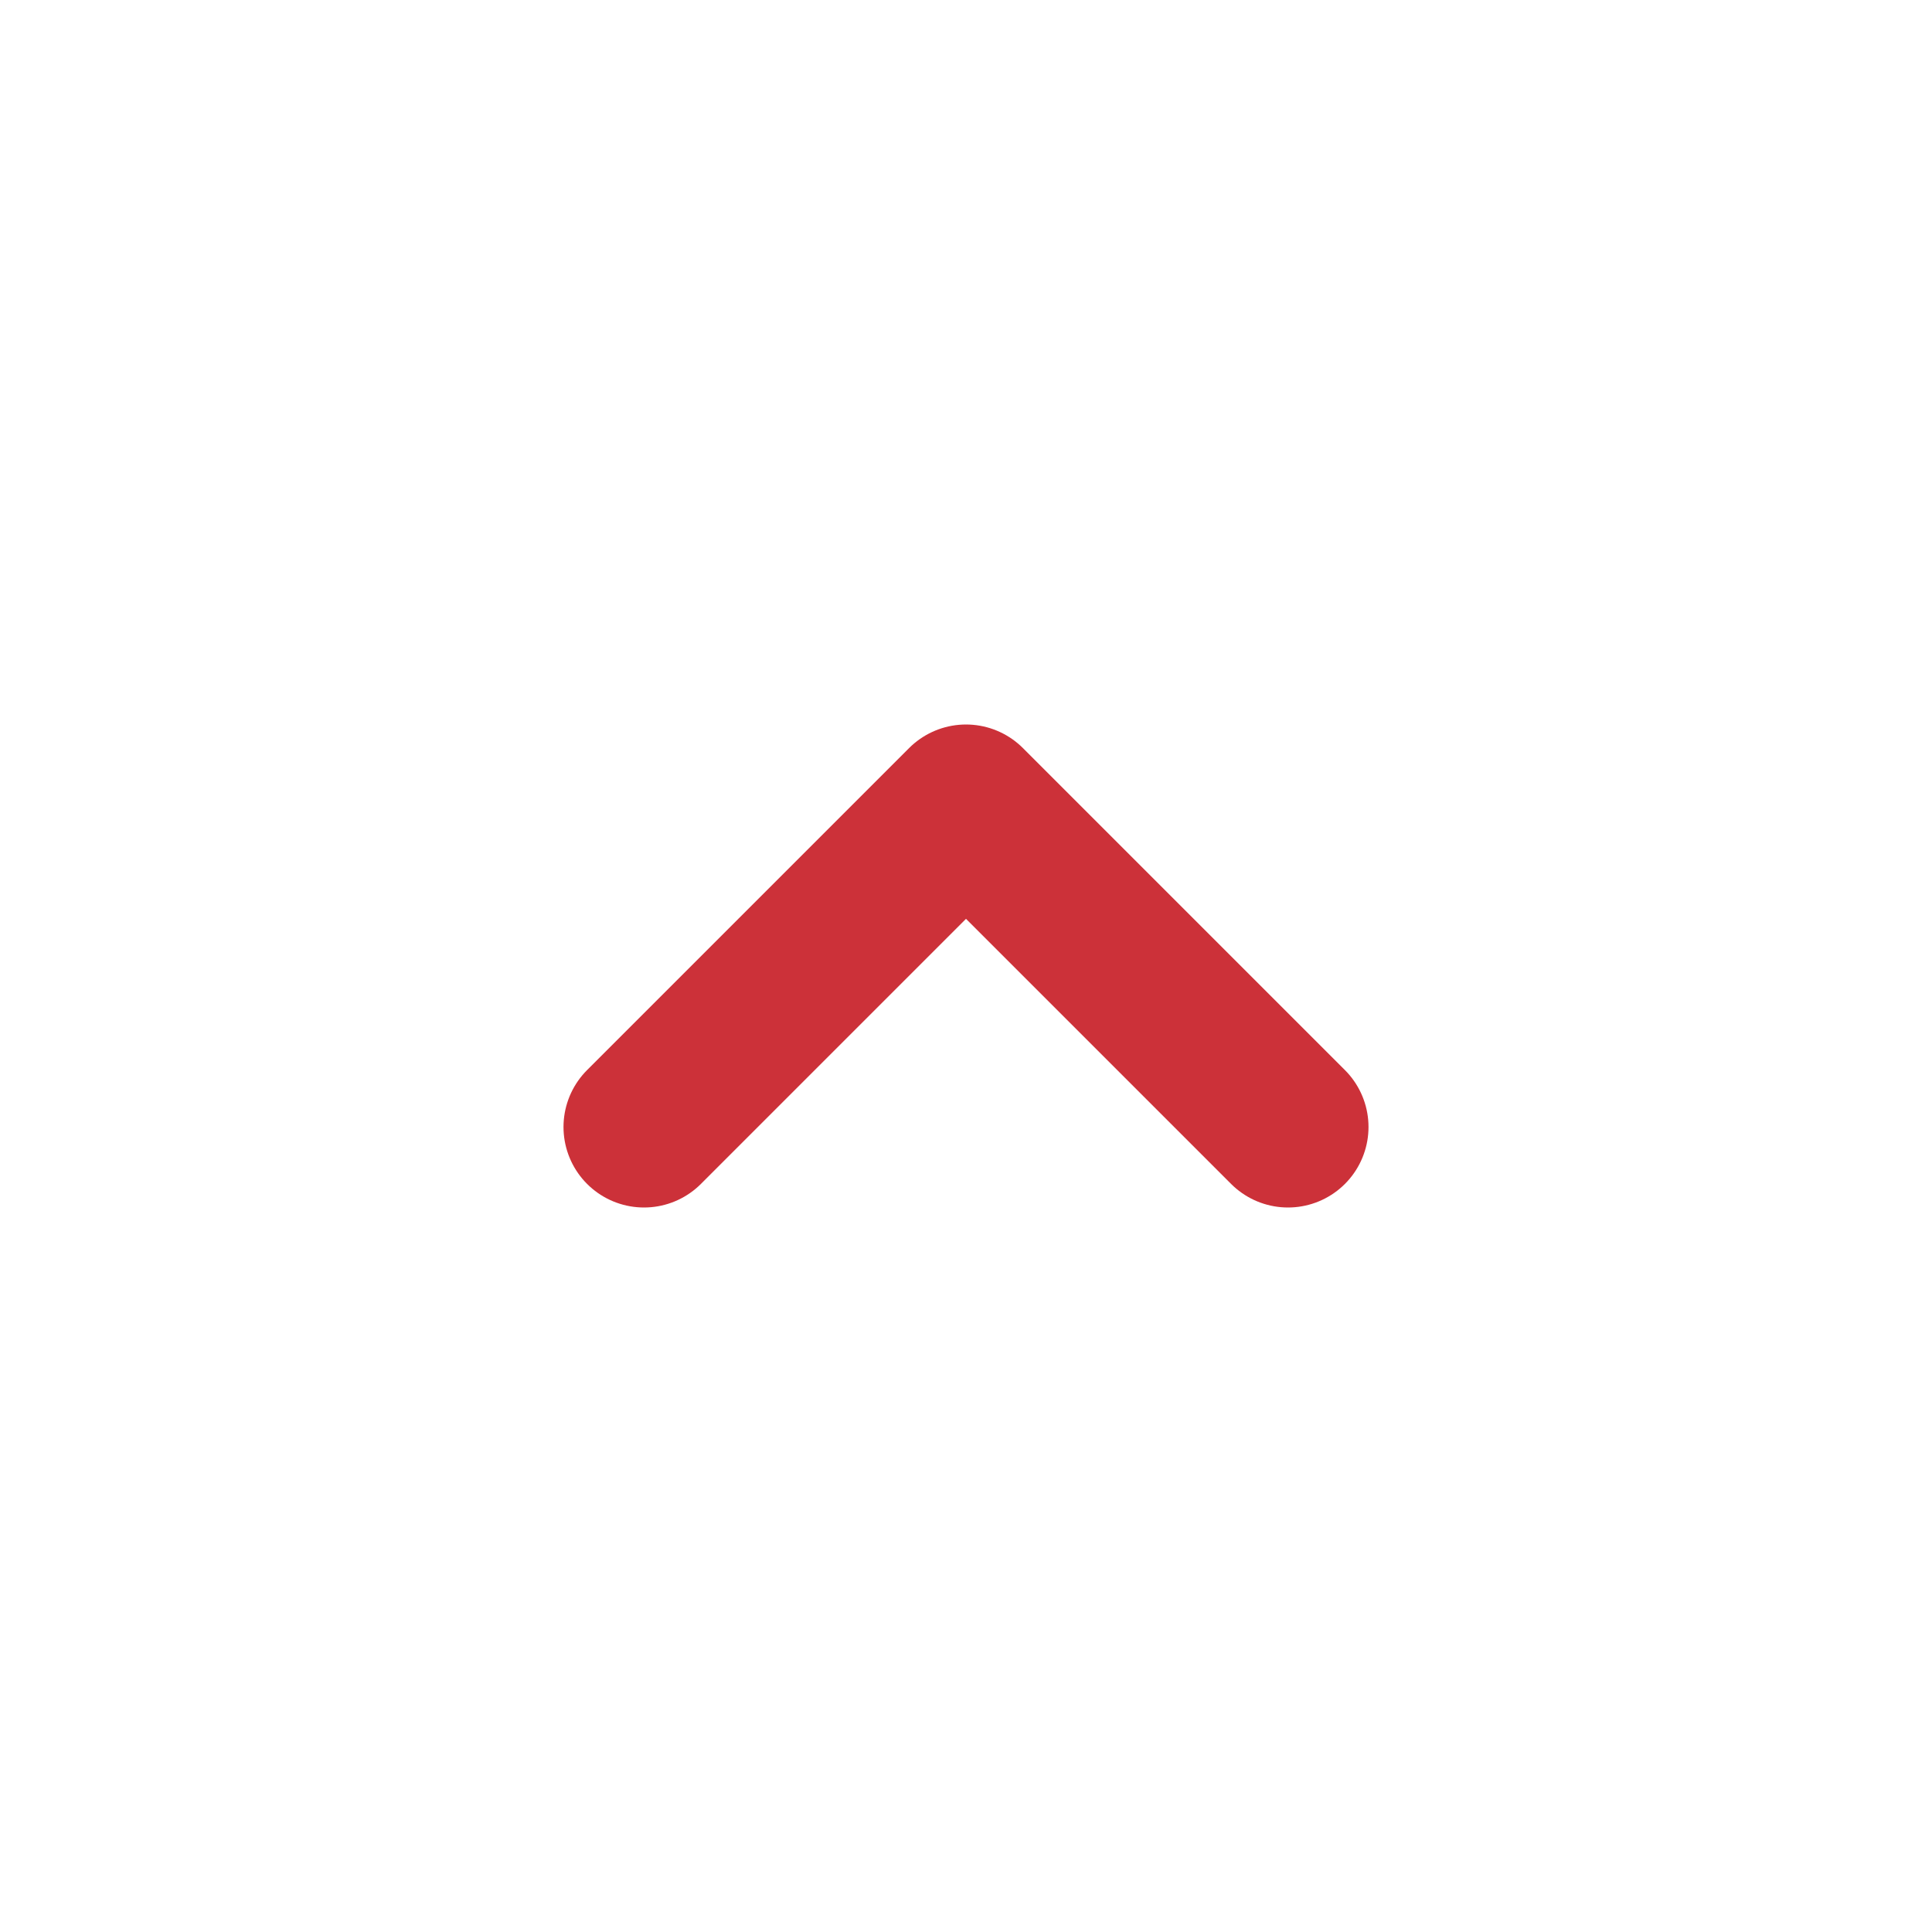
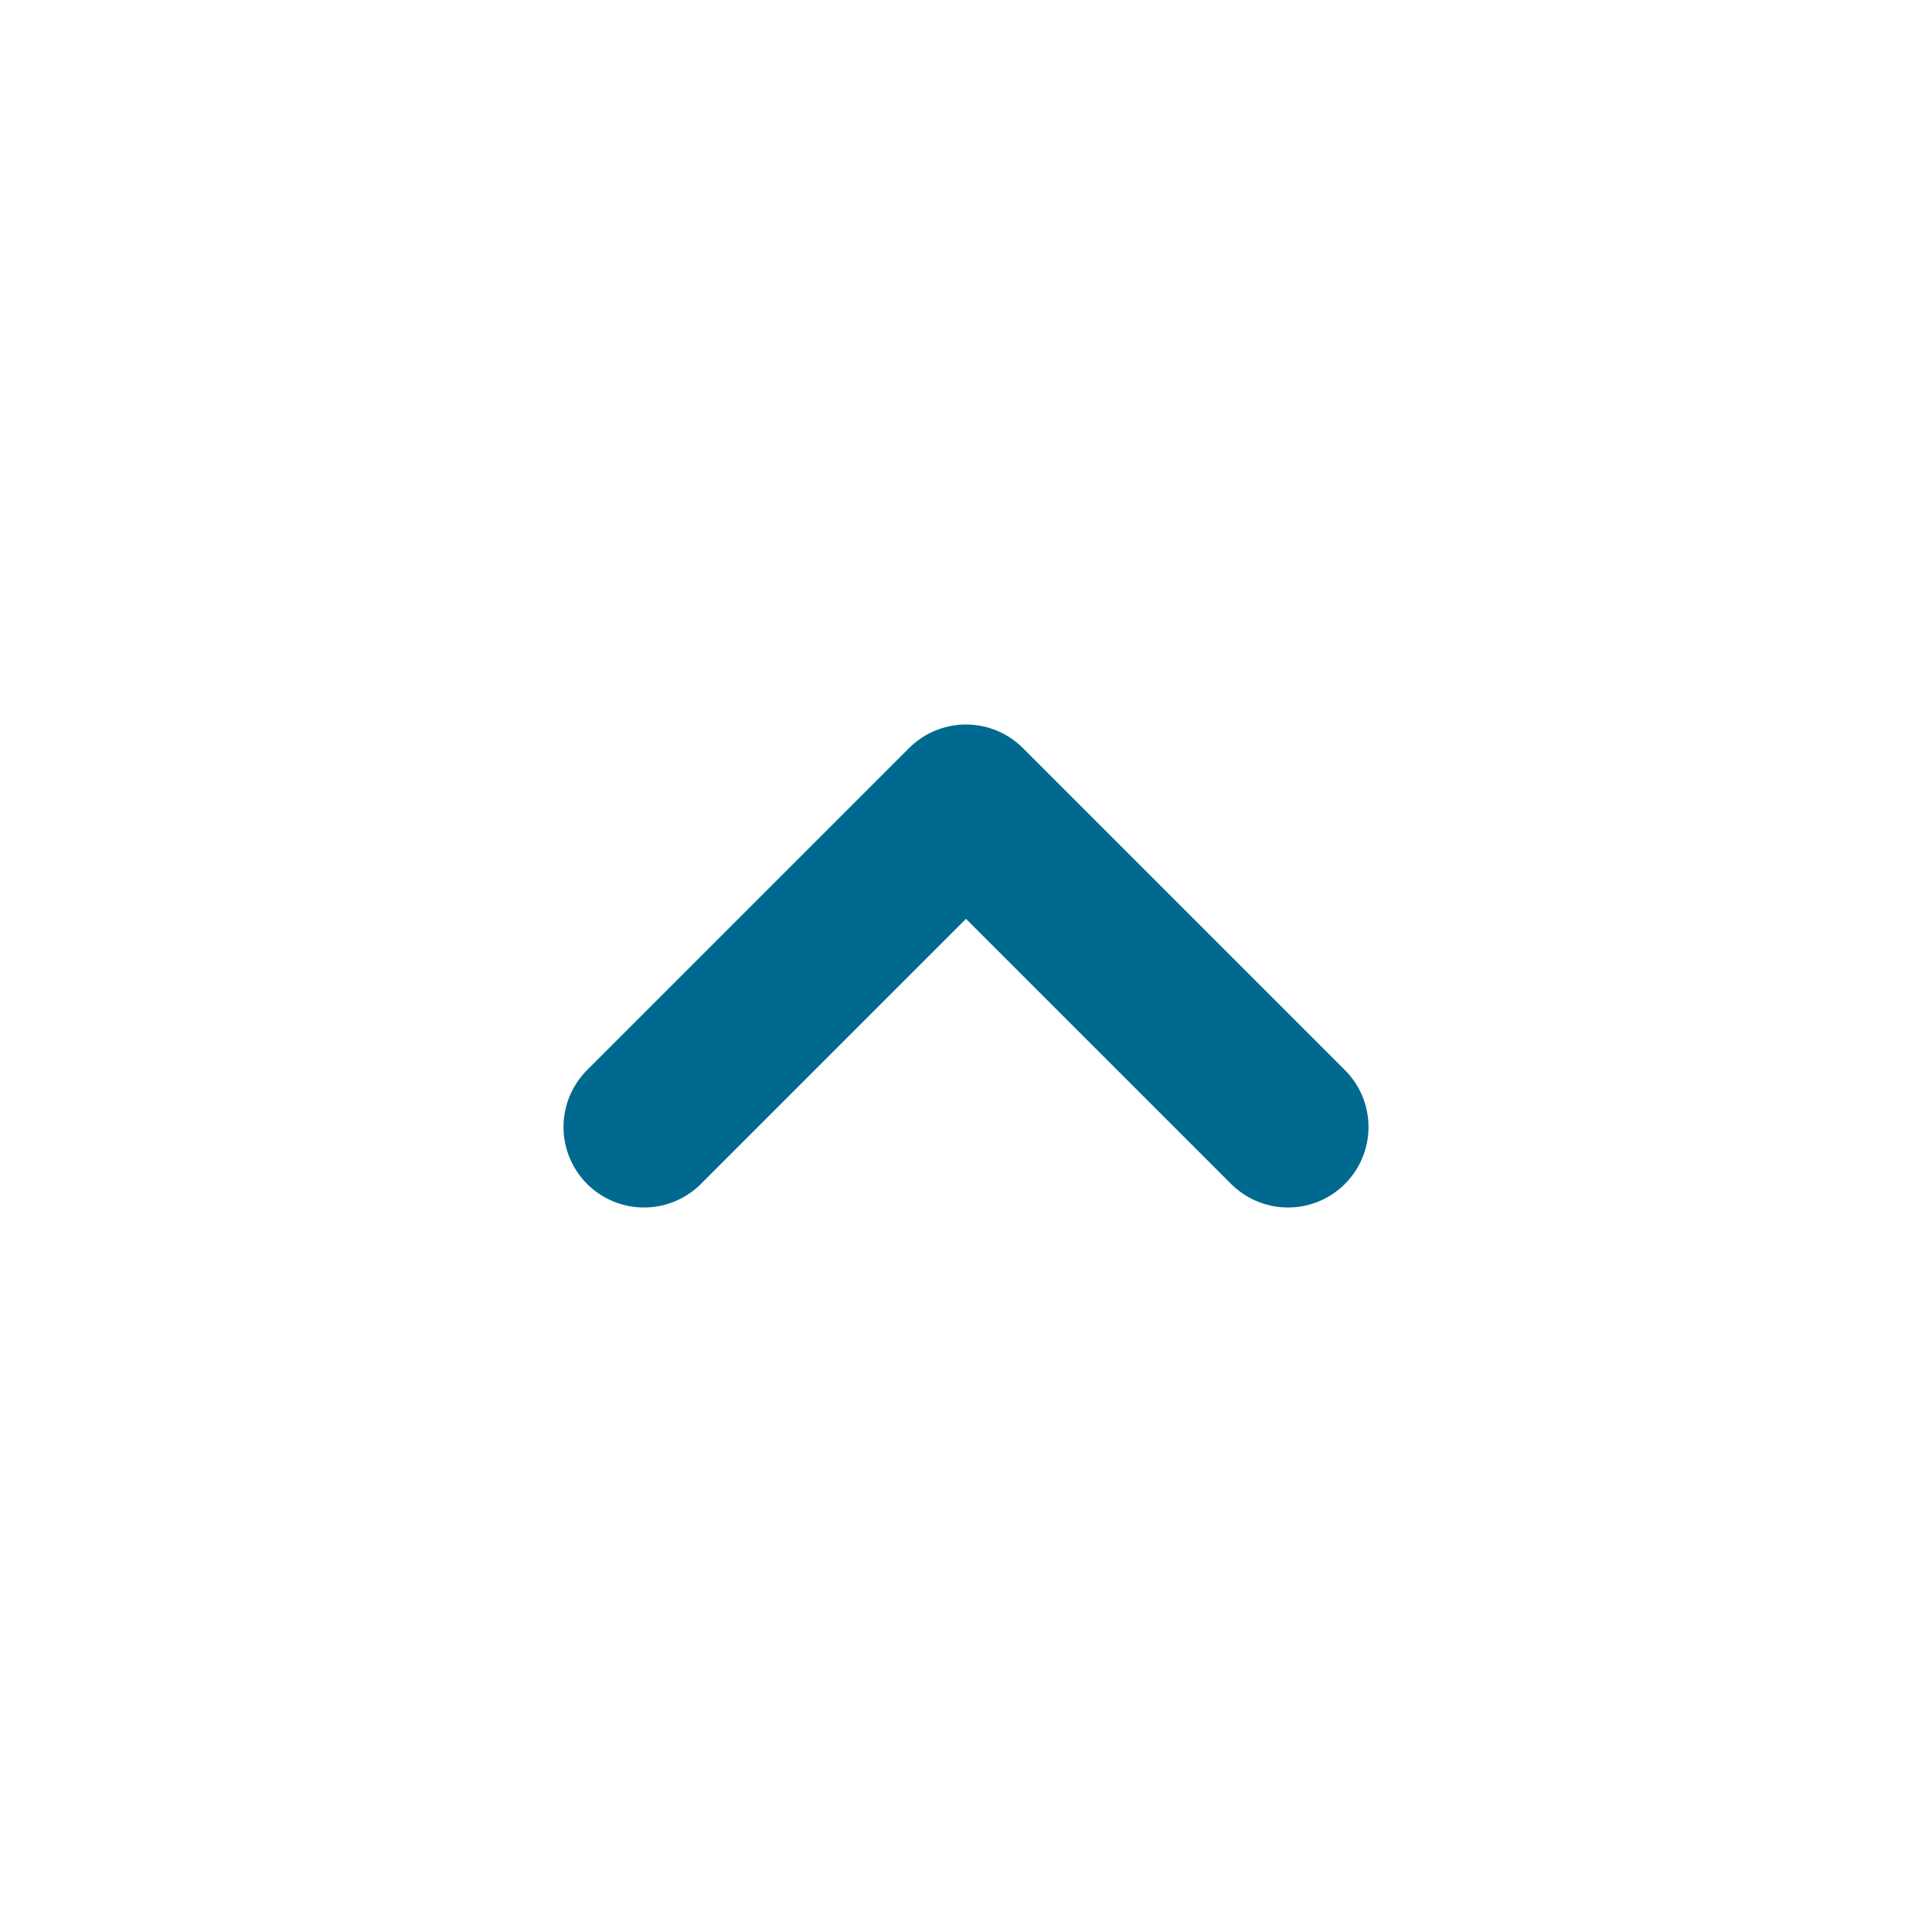
<svg xmlns="http://www.w3.org/2000/svg" width="24" height="24" viewBox="0 0 24 24">
  <g fill="none" fill-rule="evenodd">
    <g id="upArrow" transform="translate(12, 12) scale(1, -1) translate(-12, -12) ">
      <rect id="Rectangle-path" x="0" y="0" width="24" height="24" />
-       <polyline id="Shape" stroke="#CC3139" stroke-width="2" stroke-linecap="round" stroke-linejoin="round" points="8 10 12 14 16 10" />
+       <polyline id="Shape" stroke="#00698f" stroke-width="2" stroke-linecap="round" stroke-linejoin="round" points="8 10 12 14 16 10" />
    </g>
  </g>
</svg>
